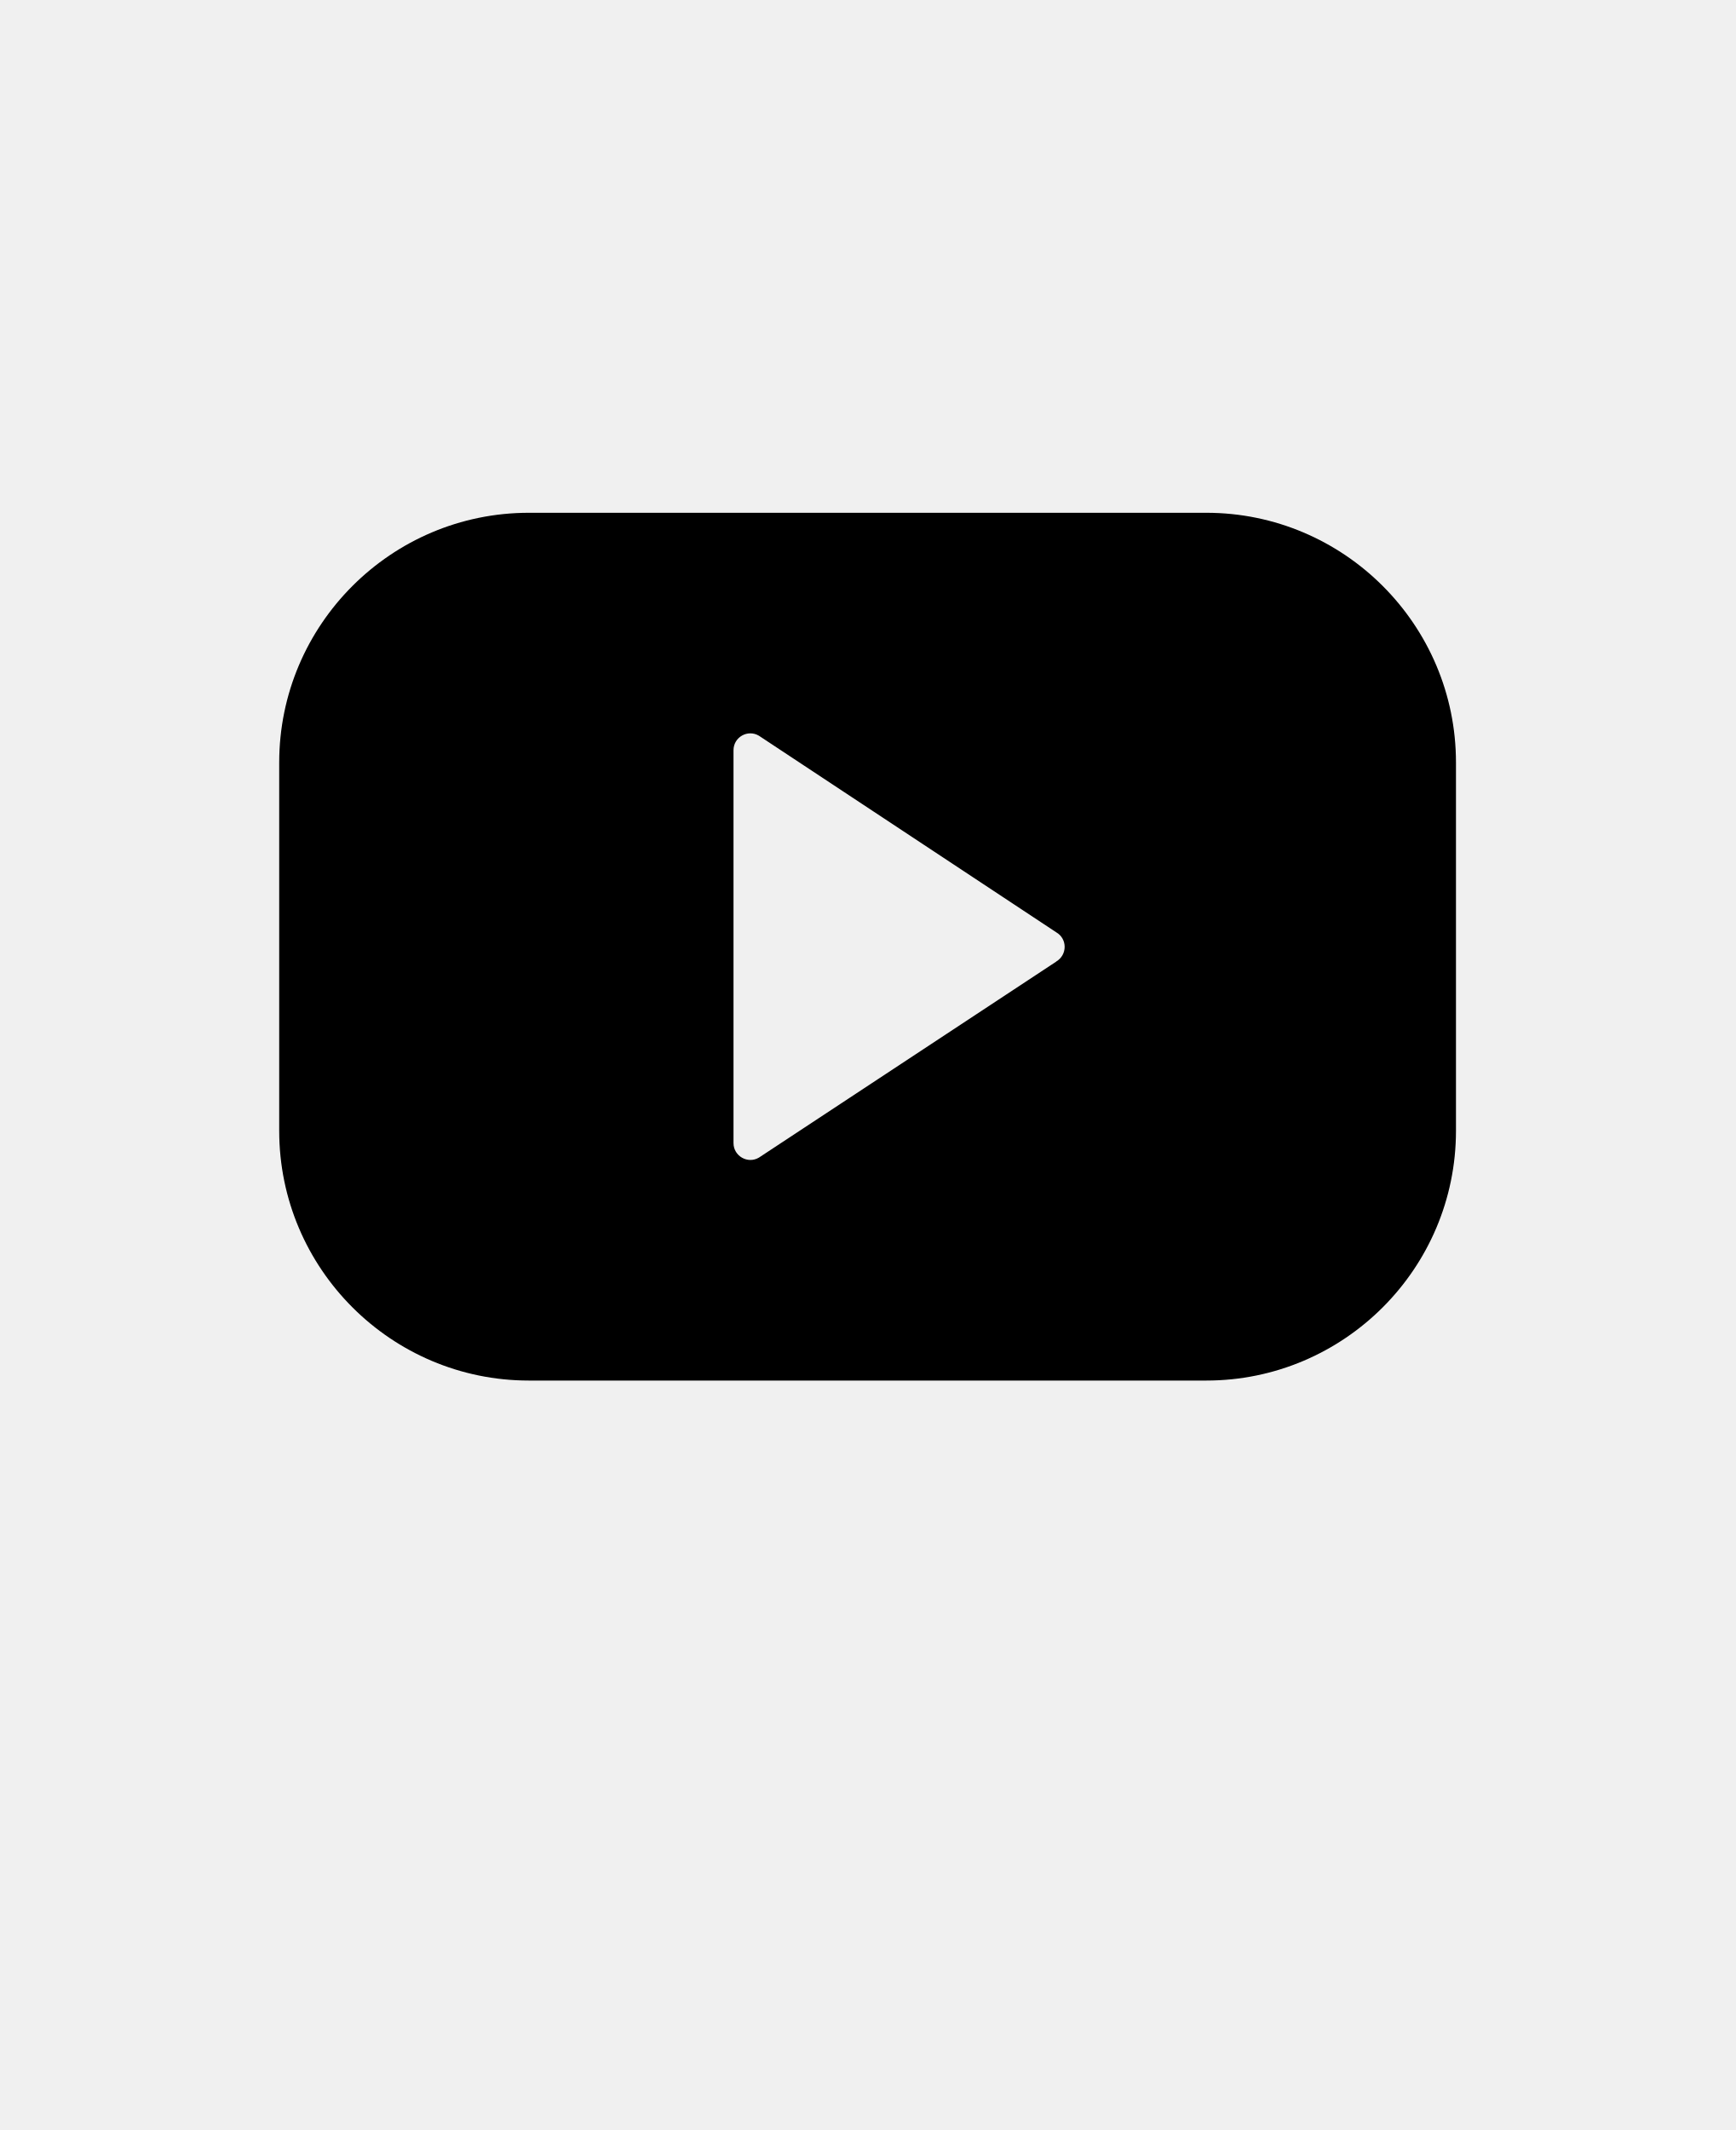
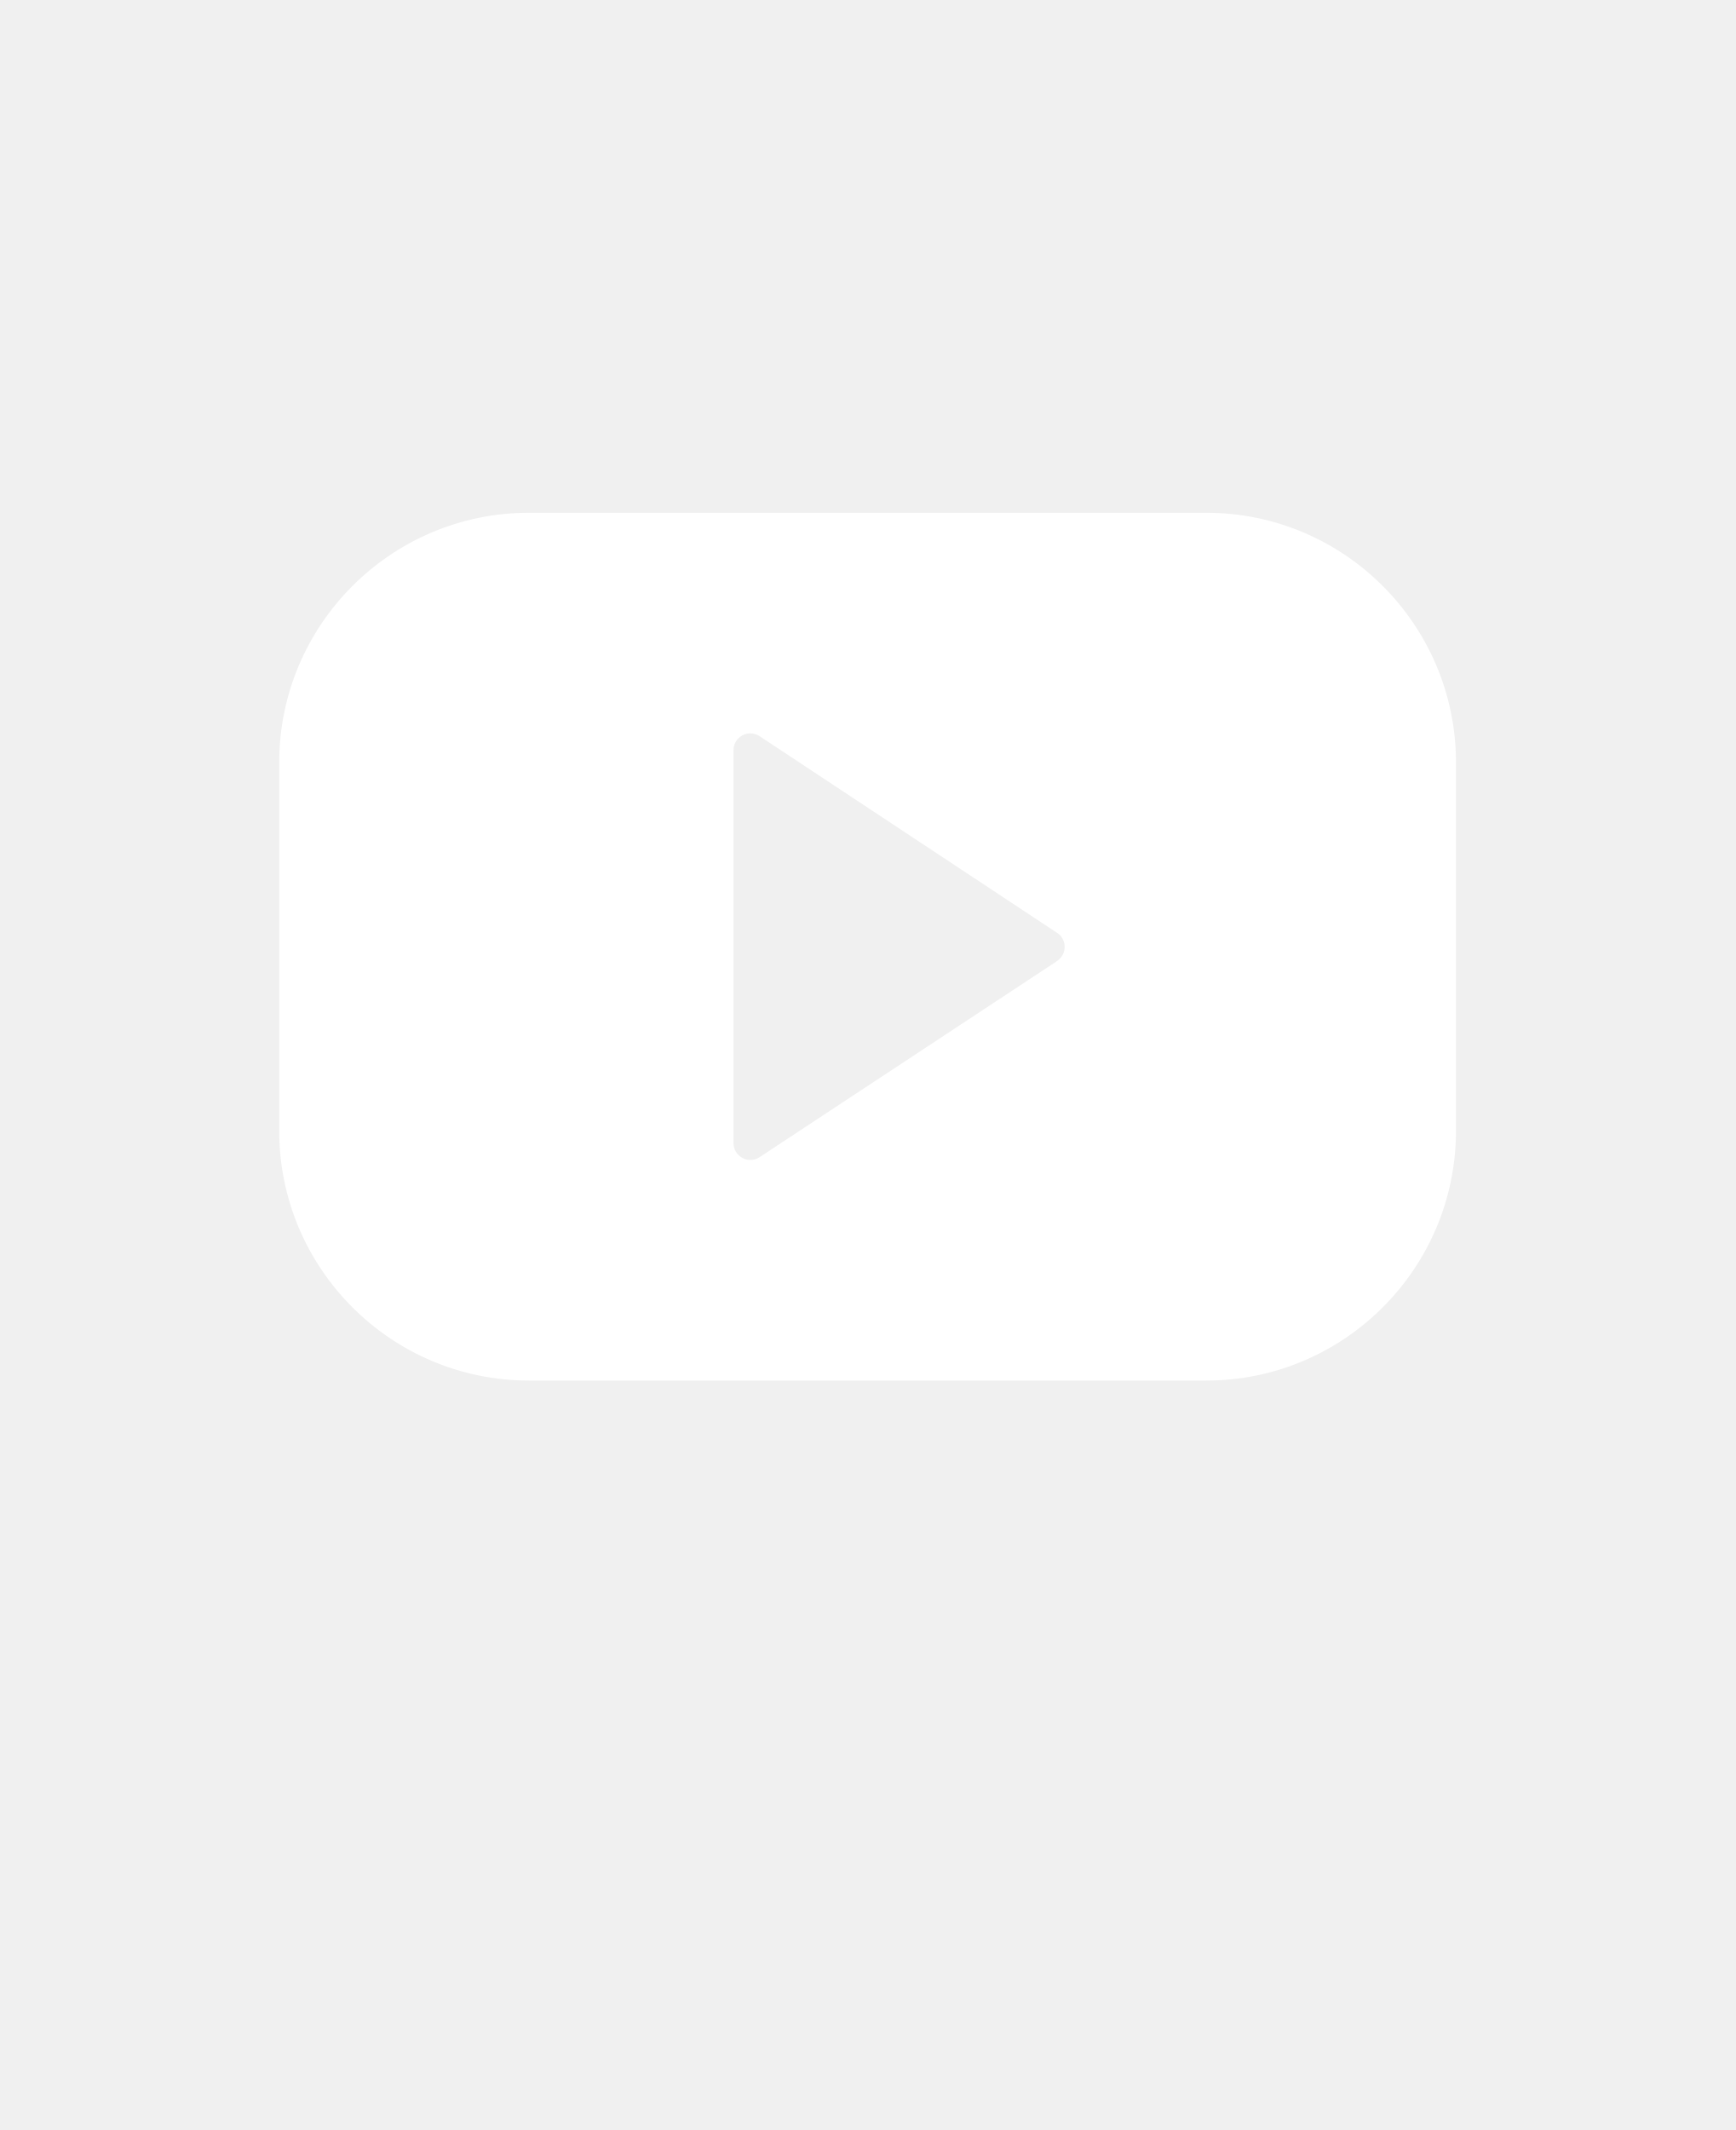
<svg xmlns="http://www.w3.org/2000/svg" id="Layer_1" data-name="Layer 1" version="1.1" viewBox="0 0 110 135">
  <defs>
    <style>
      .cls-1 {
-         fill: #000;
+         fill: #ffffff;
        stroke-width: 0px;
      }
    </style>
  </defs>
  <path class="cls-1" d="M76.47,32.5h-42.94c-8.73,0-15.83,7.1-15.83,15.83v23.34c0,8.73,7.1,15.83,15.83,15.83h42.94c8.73,0,15.83-7.1,15.83-15.83v-23.34c0-8.73-7.1-15.83-15.83-15.83h0ZM66.97,60.94l-18.86,12.43c-.71.42-1.61-.1-1.61-.92v-24.9c0-.83.9-1.34,1.61-.92l18.85,12.46c.71.41.71,1.43,0,1.85h0Z" />
</svg>
